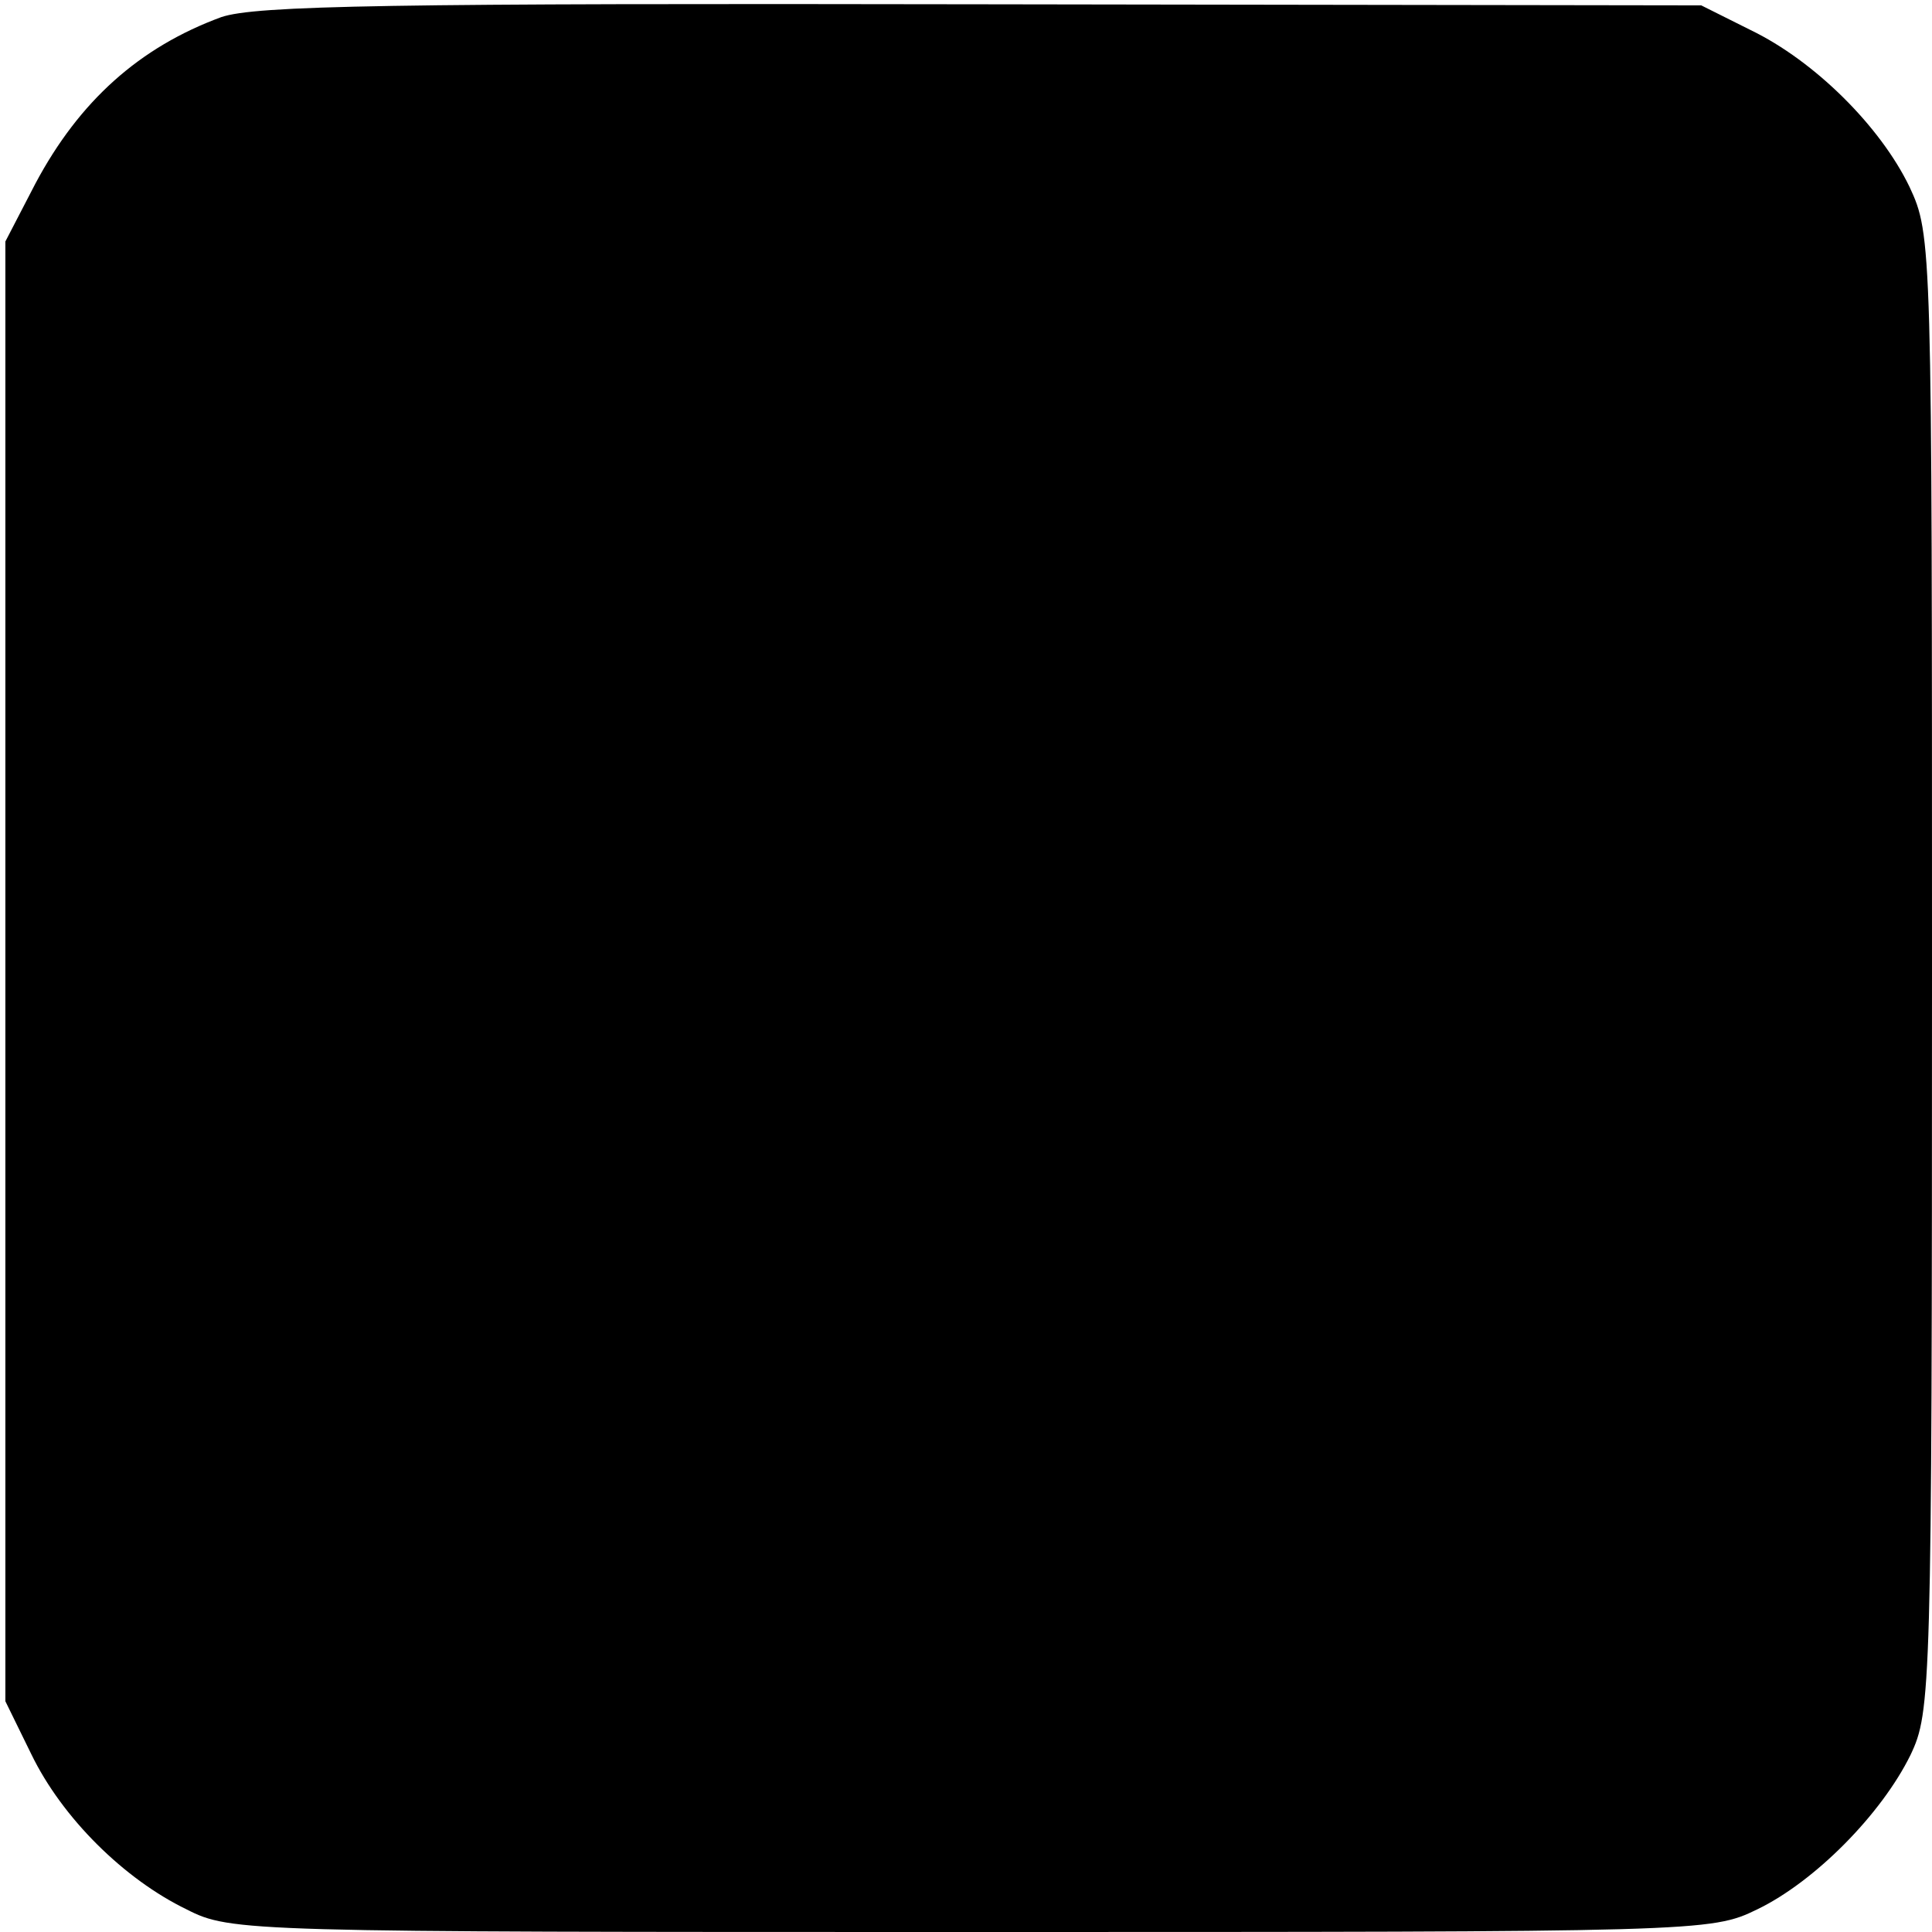
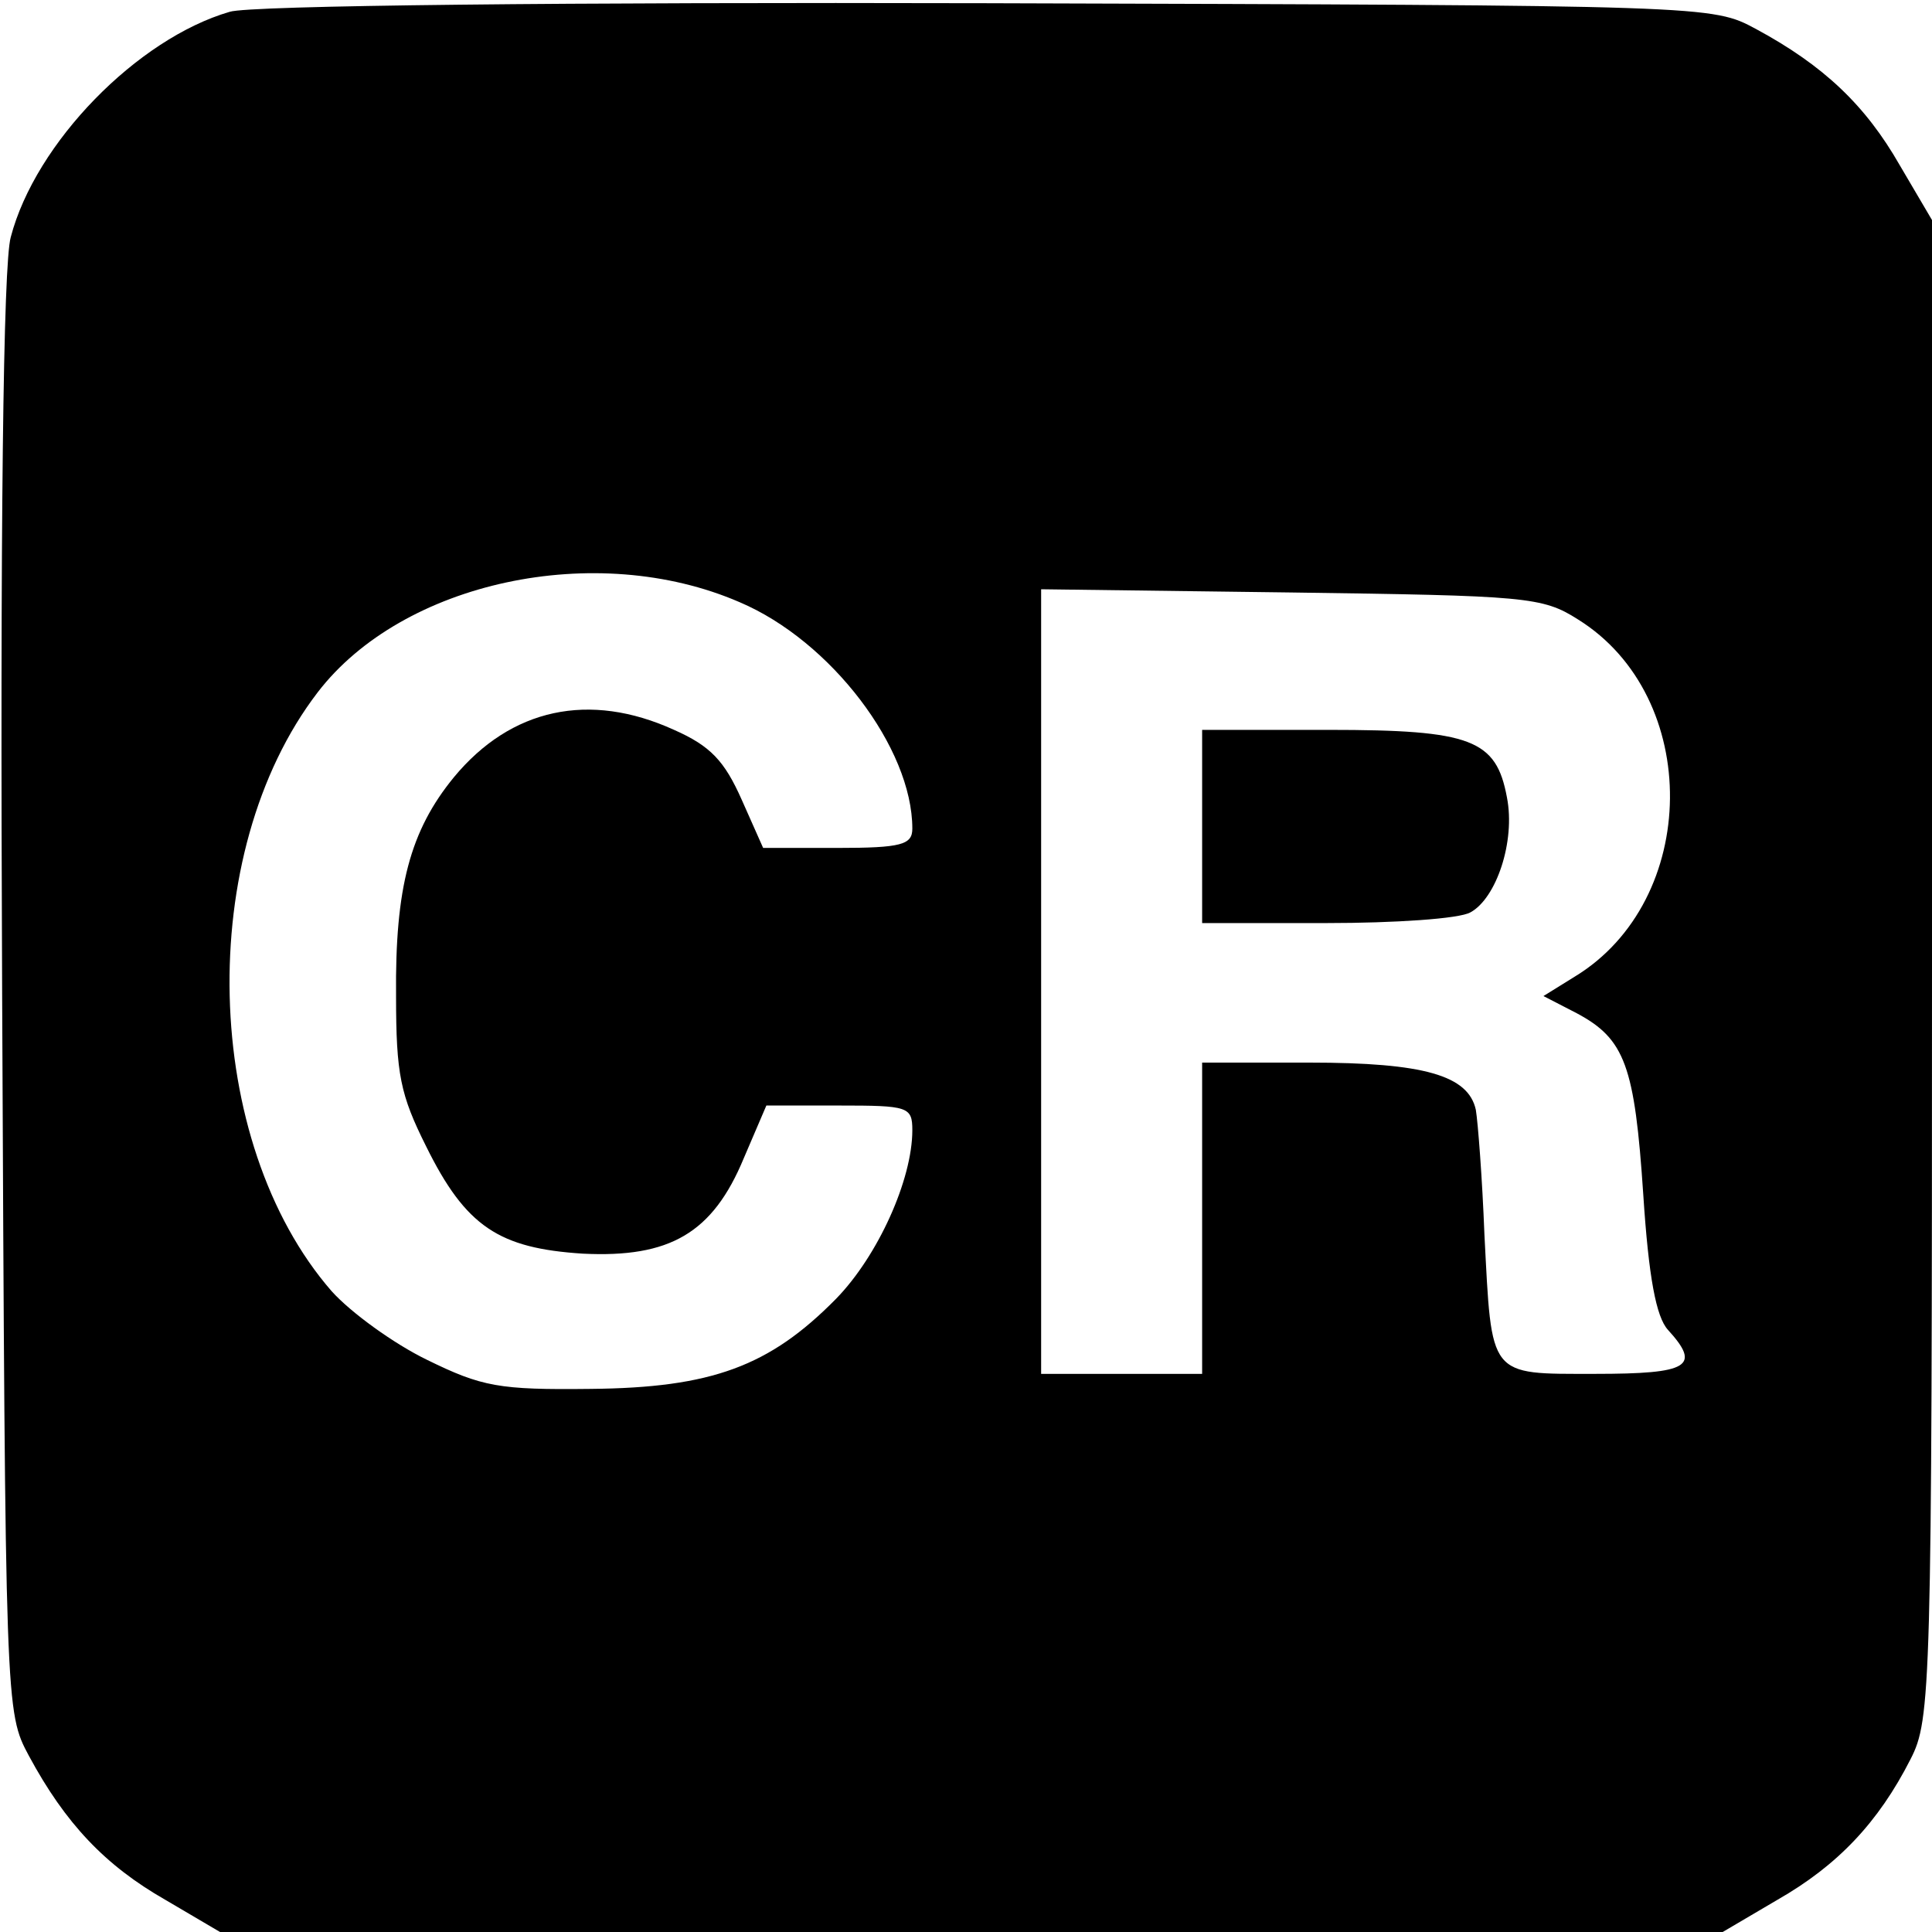
<svg xmlns="http://www.w3.org/2000/svg" version="1.0" width="180pt" height="180pt" viewBox="0 0 180 180" preserveAspectRatio="xMidYMid meet">
  <g transform="translate(0,180) scale(0.1,-0.1)" fill="#000000" stroke="none">
-     <path d="M206 1784 c-76 -28 -132 -78 -173 -155 l-28 -54 0 -680 0 -680 24 -49 c29 -60 87 -117 145 -145 41 -21 56 -21 731 -21 679 0 689 0 732 21 54 26 116 89 143 144 19 40 20 59 20 728 0 681 0 688 -21 733 -27 56 -88 117 -148 146 l-46 23 -670 1 c-551 1 -677 -1 -709 -12z" />
+     <path d="M214 1789 c-86 -25 -181 -122 -204 -210 -7 -25 -10 -266 -8 -706 3 -667 3 -668 25 -709 34 -63 71 -102 127 -134 l51 -30 700 0 700 0 51 30 c56 32 94 72 124 131 19 37 20 64 20 736 l0 698 -30 51 c-32 56 -71 93 -134 127 -41 22 -41 22 -716 24 -389 1 -688 -2 -706 -8z m475 -550 c85 -36 161 -136 161 -211 0 -15 -10 -18 -70 -18 l-69 0 -20 45 c-16 36 -29 50 -63 65 -79 36 -152 20 -205 -44 -41 -50 -55 -103 -54 -204 0 -73 4 -92 28 -140 37 -75 68 -95 146 -100 81 -4 121 19 150 89 l21 49 68 0 c64 0 68 -1 68 -23 0 -46 -32 -117 -71 -157 -62 -63 -116 -83 -229 -84 -85 -1 -101 2 -152 27 -31 15 -71 44 -89 64 -121 139 -128 408 -13 558 79 103 259 142 393 84z m781 -16 c116 -72 114 -262 -3 -333 l-29 -18 31 -16 c45 -24 54 -49 62 -169 5 -77 12 -114 23 -126 31 -34 20 -41 -68 -41 -100 0 -96 -4 -103 130 -2 52 -6 104 -8 116 -7 32 -48 44 -155 44 l-100 0 0 -145 0 -145 -75 0 -75 0 0 366 0 365 233 -3 c219 -3 234 -4 267 -25z" />
+     <path d="M1120 1030 l0 -90 116 0 c63 0 124 4 134 10 24 13 42 66 34 107 -10 54 -33 63 -166 63 l-118 0 0 -90z" />
  </g>
</svg>
